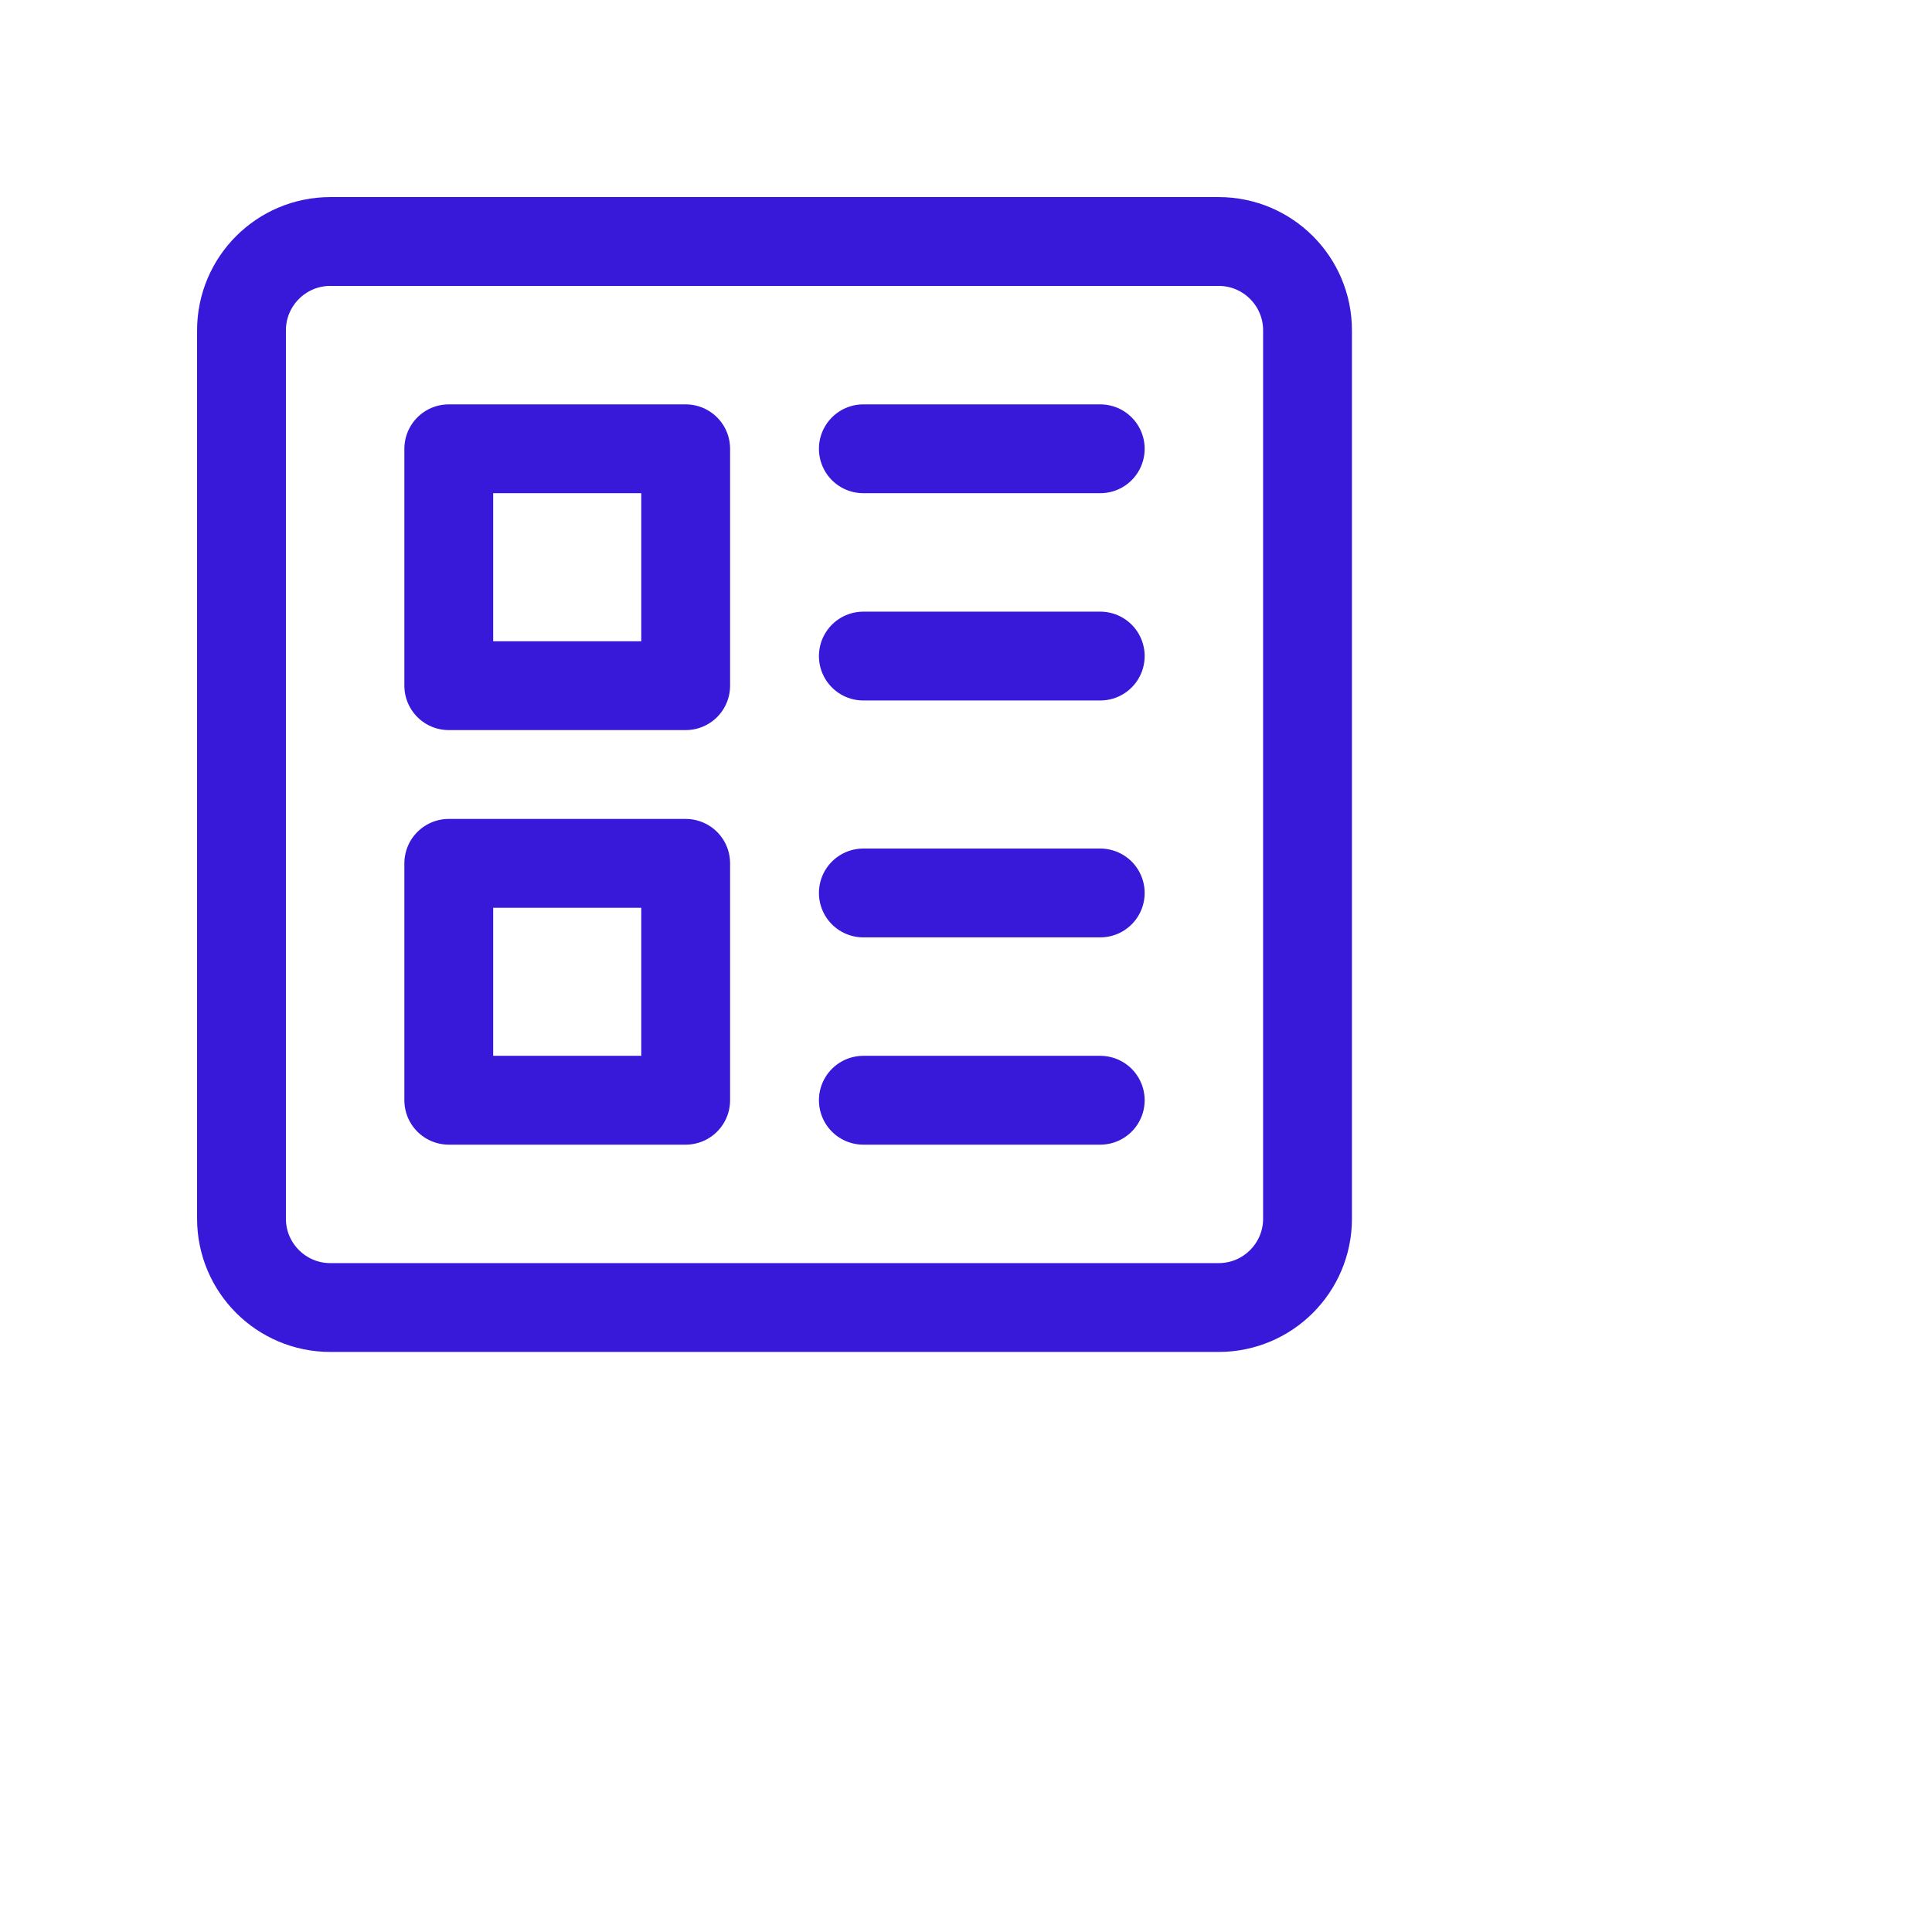
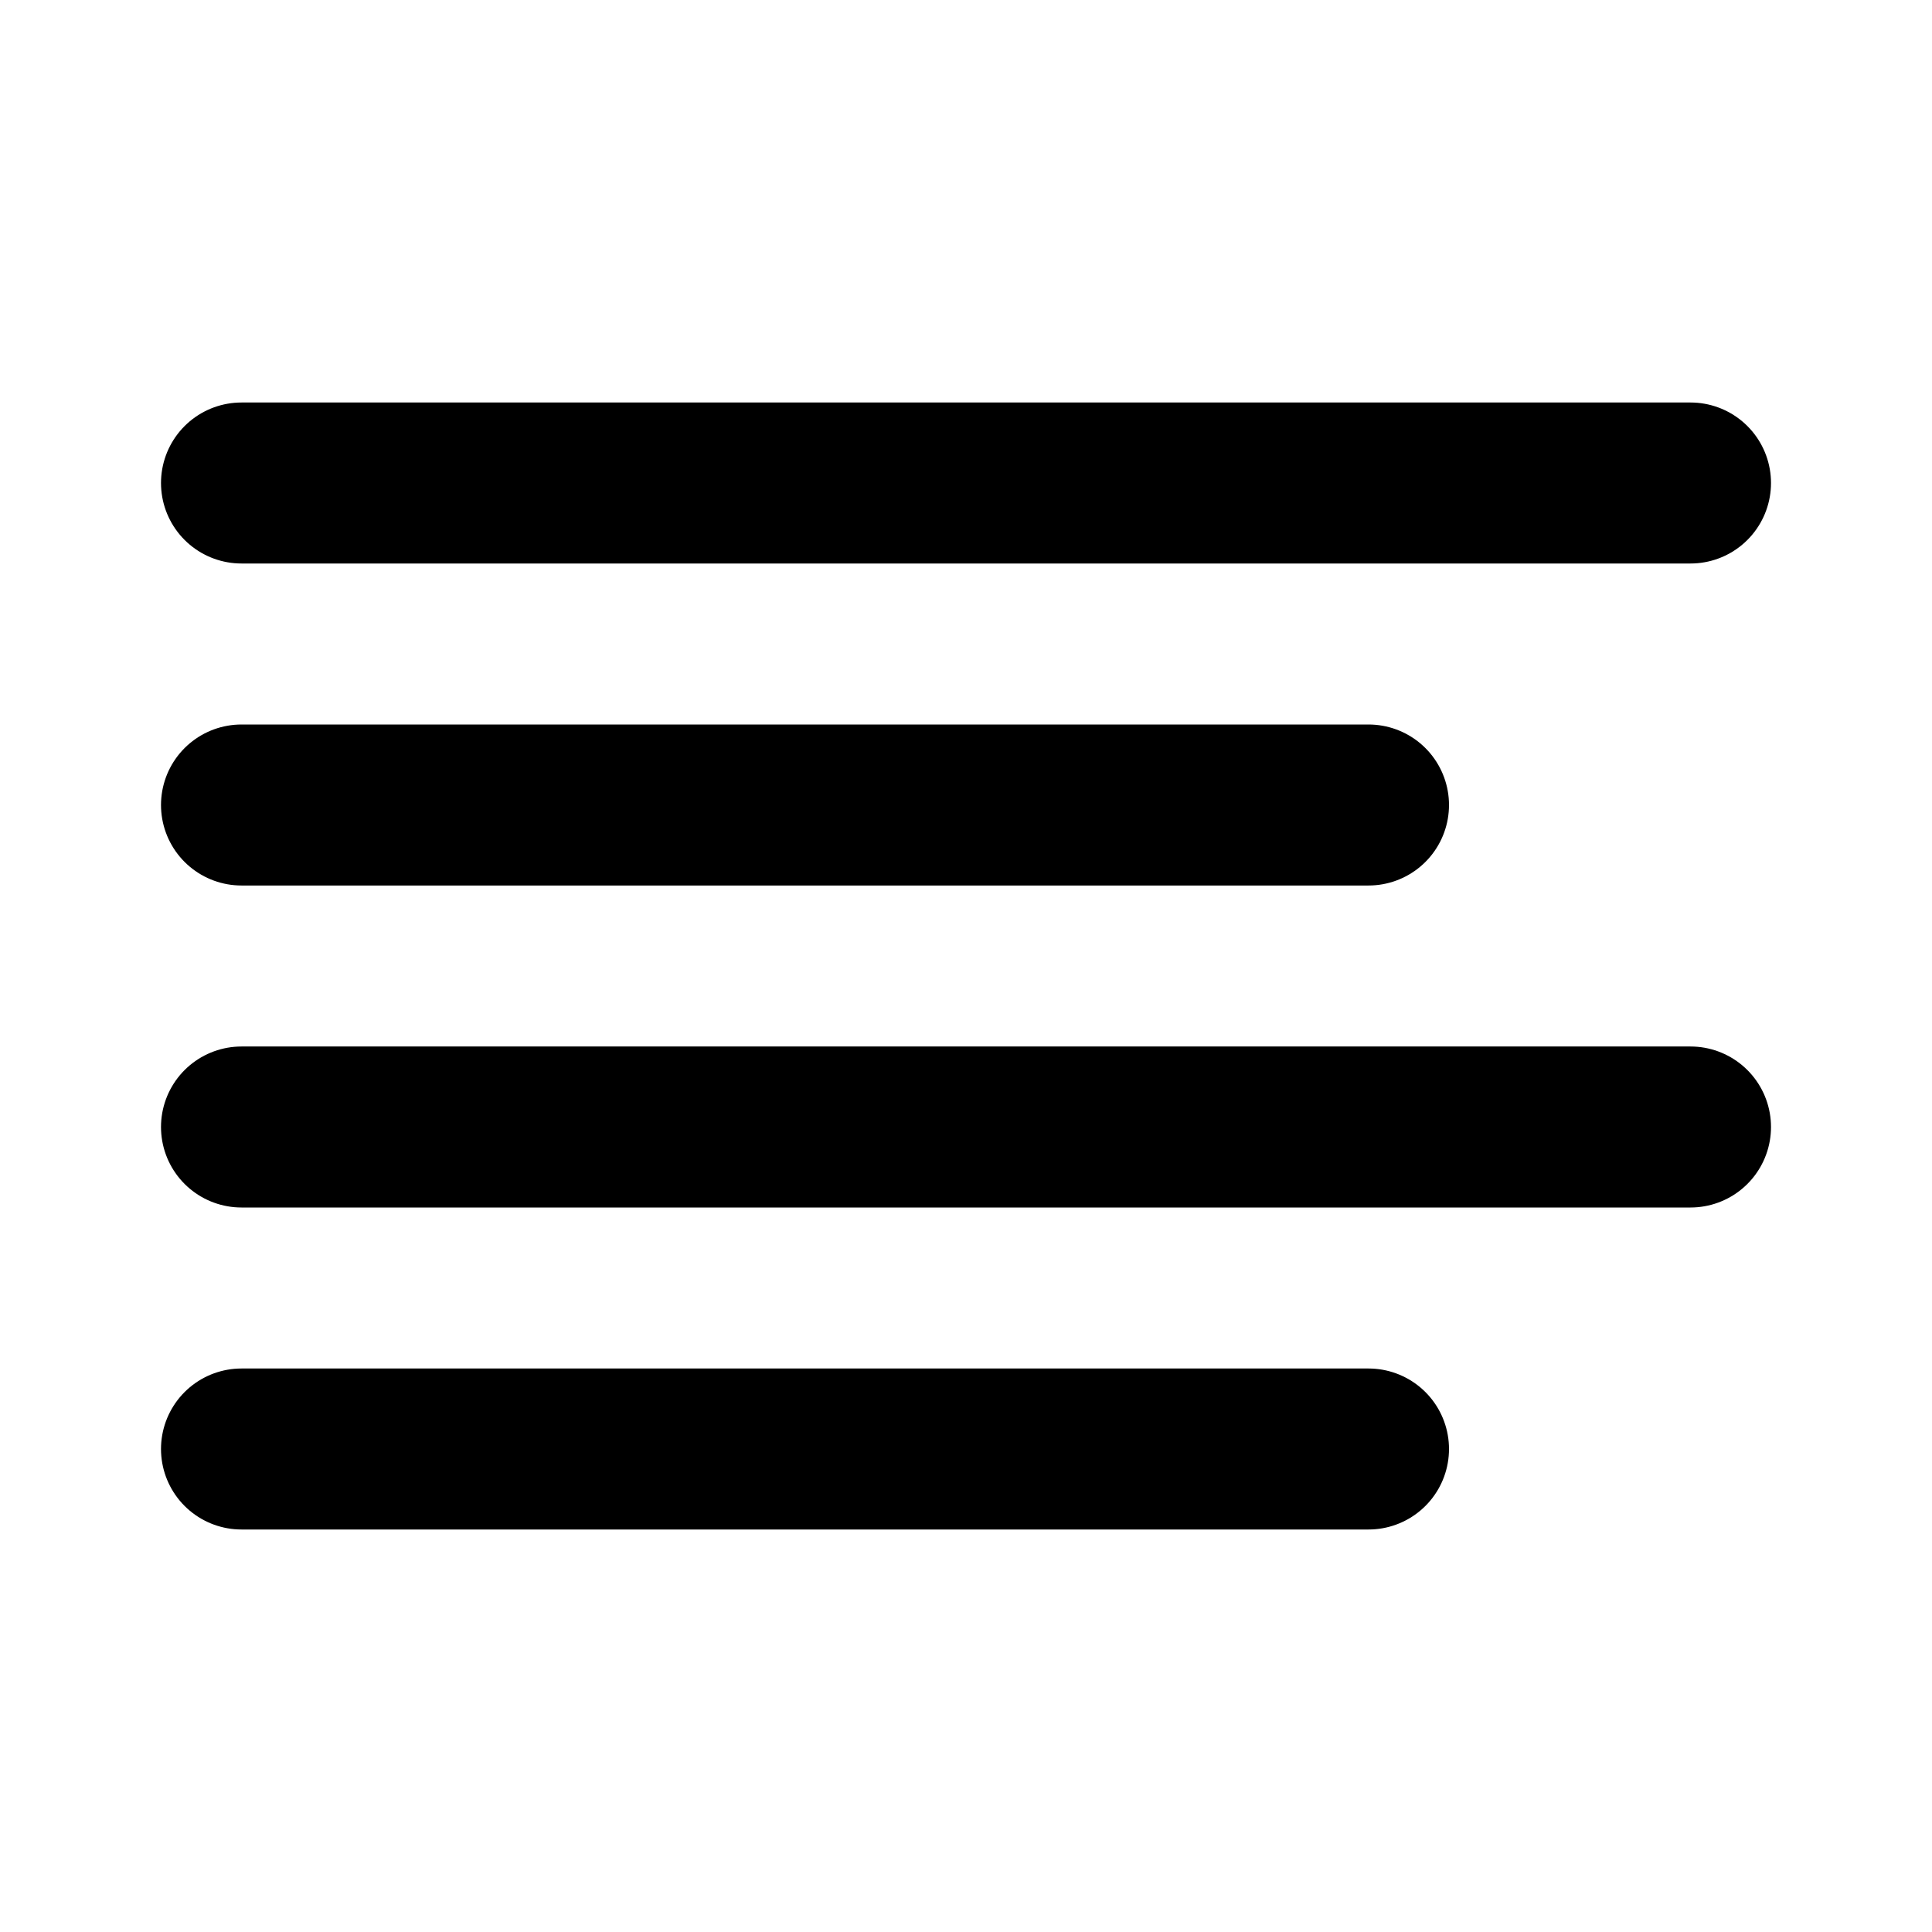
- <svg xmlns="http://www.w3.org/2000/svg" width="24" height="24" fill="none" stroke="#3818d9" stroke-linecap="round" stroke-linejoin="round" stroke-width="1.5" viewBox="0 0 24 24">
-   <g style="" transform="matrix(0.735696, 0, 0, 0.735696, 0.792913, 0.792913)">
-     <path d="M 19.5 3 L 4.5 3 C 3.672 3 3 3.672 3 4.5 L 3 19.5 C 3 20.328 3.672 21 4.5 21 L 19.5 21 C 20.328 21 21 20.328 21 19.5 L 21 4.5 C 21 3.672 20.328 3 19.5 3 Z" />
-     <path d="M 10.5 6.5 L 6.5 6.5 L 6.5 10.5 L 10.5 10.5 L 10.5 6.5 Z" />
-     <path d="M 10.5 13.5 L 6.5 13.5 L 6.5 17.5 L 10.5 17.5 L 10.5 13.5 Z" />
-     <path d="M 13.5 14 L 17.5 14" />
-     <path d="M 13.5 17.5 L 17.5 17.5" />
-     <path d="M 13.5 6.5 L 17.5 6.5" />
-     <path d="M 13.5 10 L 17.5 10" />
-   </g>
+ <svg xmlns="http://www.w3.org/2000/svg" width="21" height="21" fill="none" stroke="#000000" stroke-linecap="round" stroke-linejoin="round" stroke-width="2" viewBox="0 0 24 24">
+   <path d="M17 10H3" />
+   <path d="M21 6H3" />
+   <path d="M21 14H3" />
+   <path d="M17 18H3" />
</svg>
